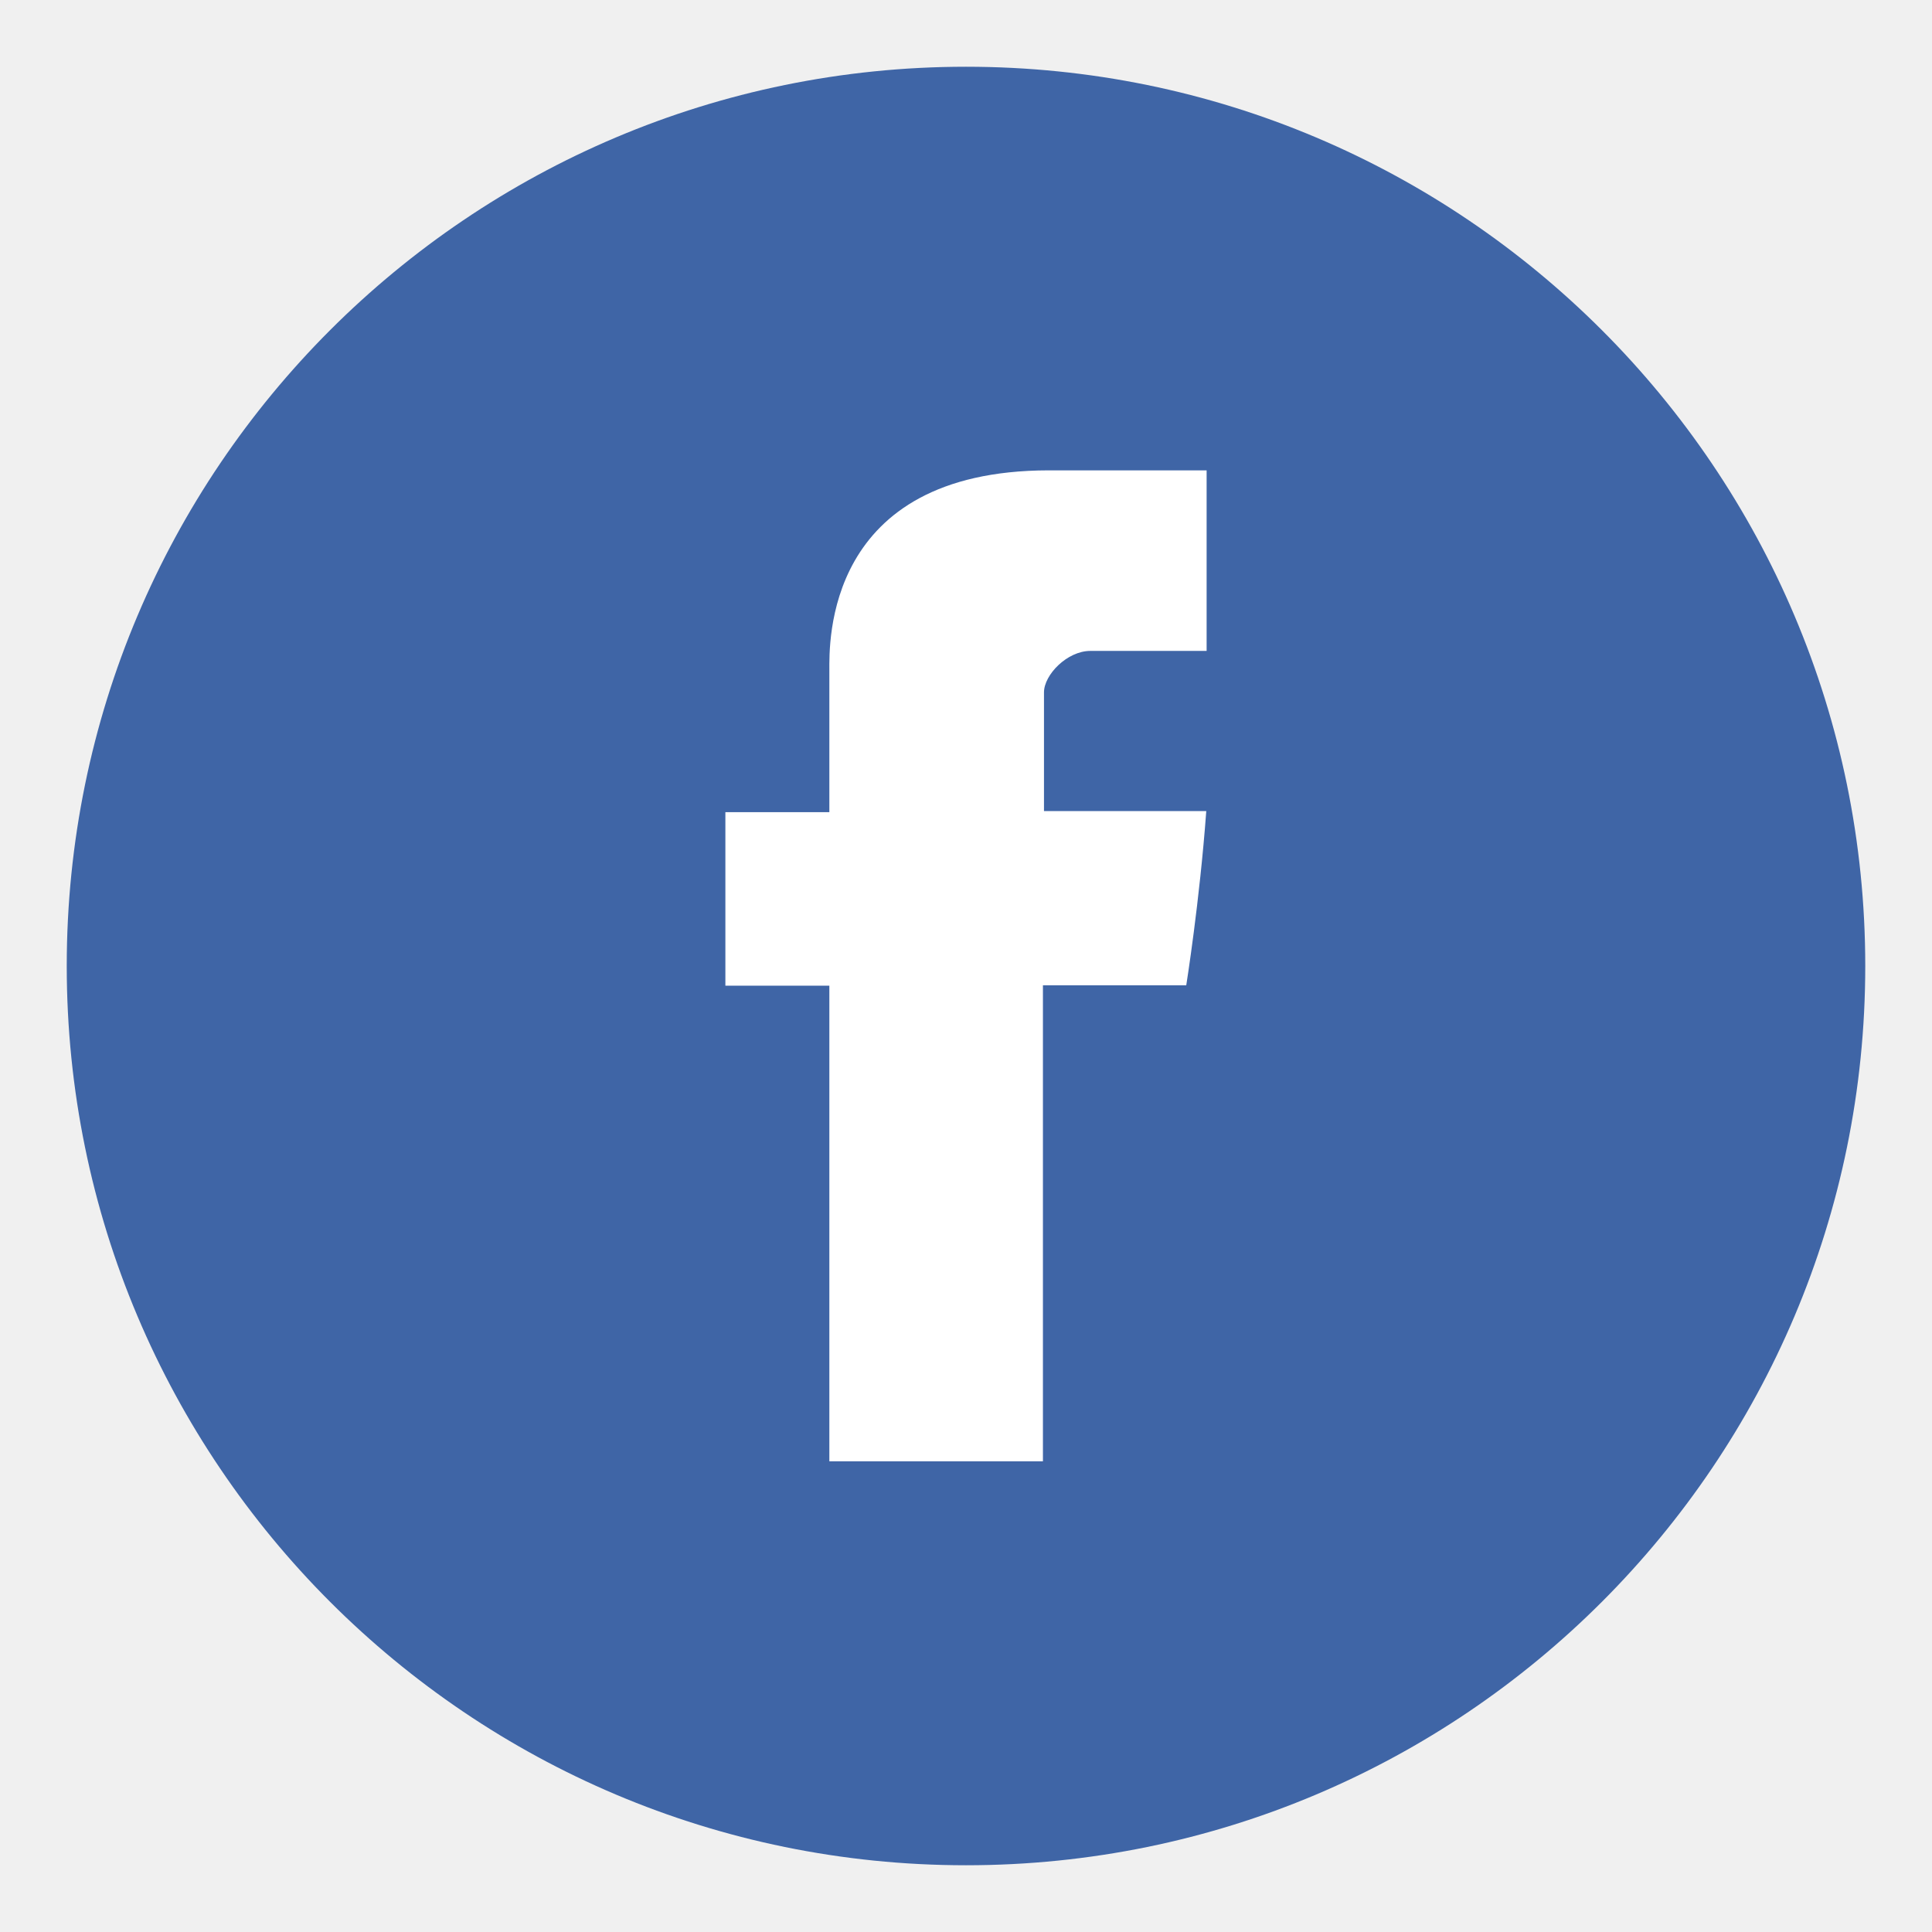
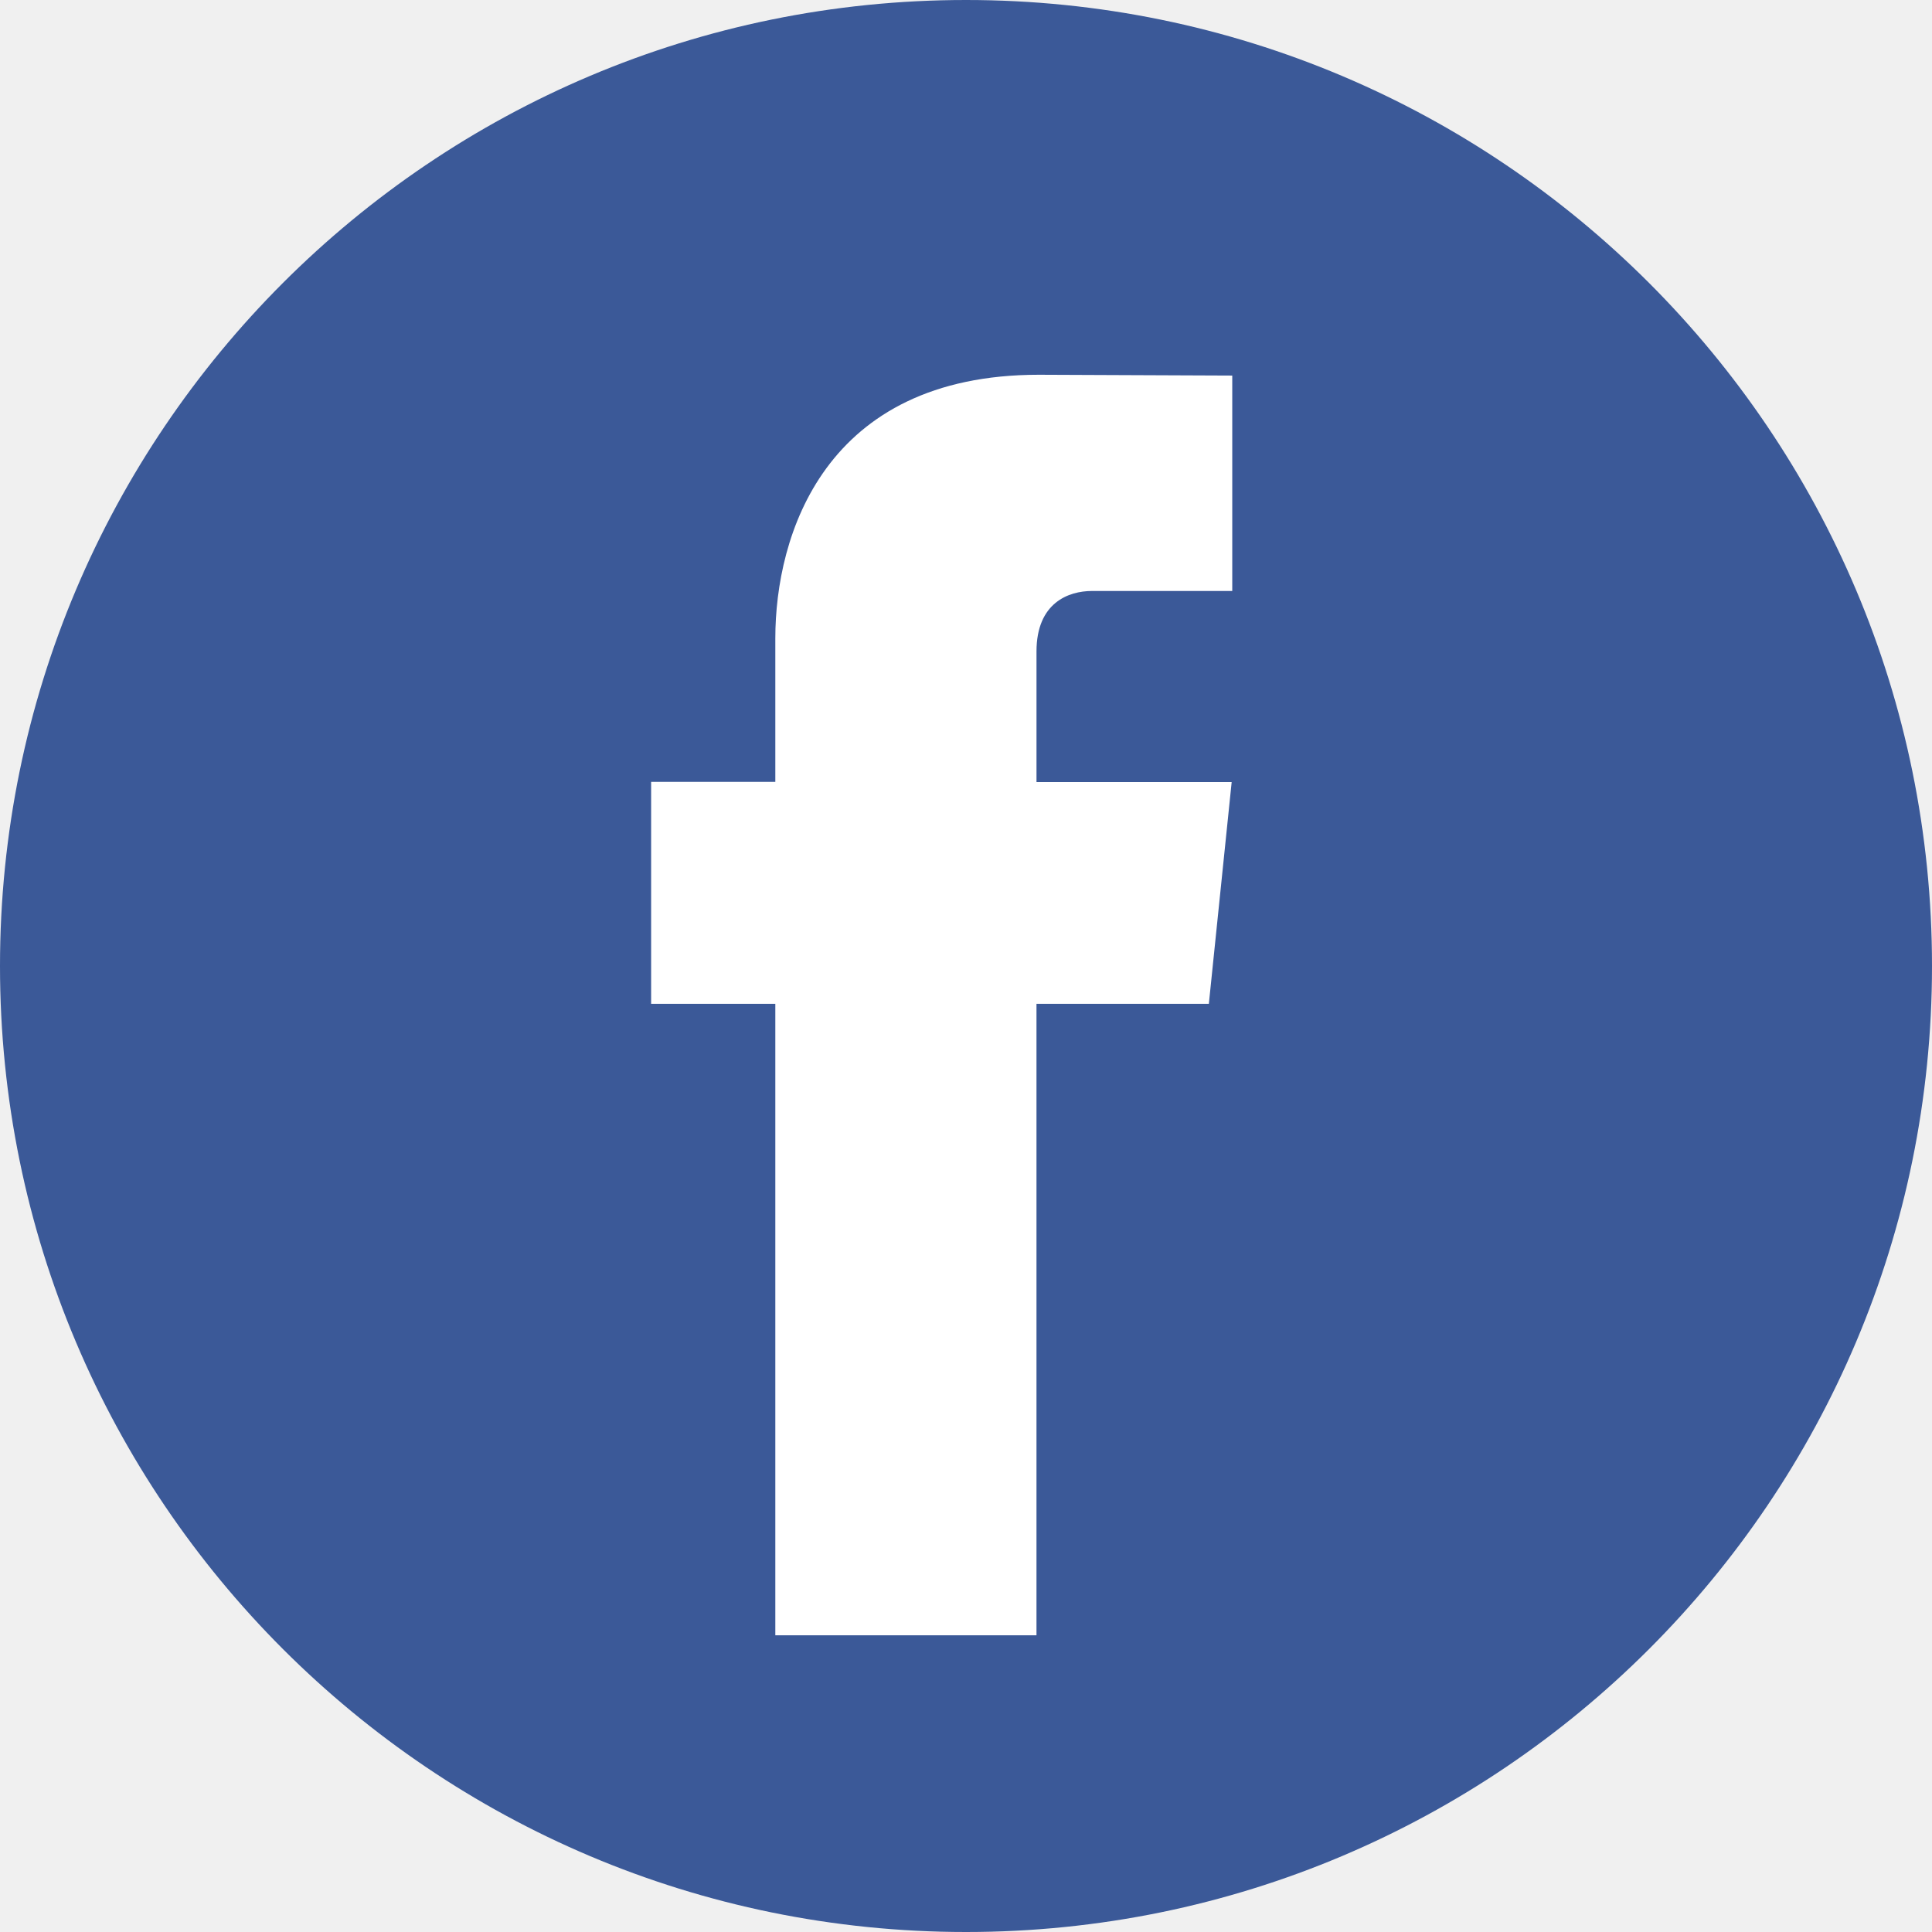
- <svg xmlns="http://www.w3.org/2000/svg" enable-background="new 0 0 550 550" id="Layer_1" version="1.1" viewBox="0 0 550 550" xml:space="preserve">
+ <svg xmlns="http://www.w3.org/2000/svg" id="Capa_1" style="enable-background:new 0 0 112.196 112.196;" version="1.1" viewBox="0 0 112.196 112.196" xml:space="preserve">
  <g>
-     <g>
-       <circle cx="275" cy="275" fill="#3F65A6" r="256" />
-       <path d="M236.1,190.8c0,7.4,0,40.4,0,40.4h-29.6v49.4h29.6V416h60.8V280.5h40.8     c0,0,3.8-23.7,5.7-49.6c-5.3,0-46.2,0-46.2,0s0-28.7,0-33.8c0-5,6.6-11.8,13.2-11.8c6.5,0,20.3,0,33.1,0c0-6.7,0-30,0-51.4     c-17.1,0-36.5,0-45,0C234.6,134,236.1,183.4,236.1,190.8z" fill="#FFFFFF" id="Facebook_4_" />
-     </g>
+     <circle cx="56.098" cy="56.098" r="56.098" style="fill:#3B5998;" />
+     <path d="M70.201,58.294h-10.01v36.672H45.025V58.294h-7.213V45.406h7.213v-8.34   c0-5.964,2.833-15.303,15.301-15.303L71.56,21.81v12.51h-8.151c-1.337,0-3.217,0.668-3.217,3.513v7.585h11.334L70.201,58.294z" style="fill:#FFFFFF;" />
  </g>
+   <g />
+   <g />
+   <g />
+   <g />
+   <g />
+   <g />
+   <g />
+   <g />
+   <g />
+   <g />
+   <g />
+   <g />
+   <g />
+   <g />
+   <g />
</svg>
